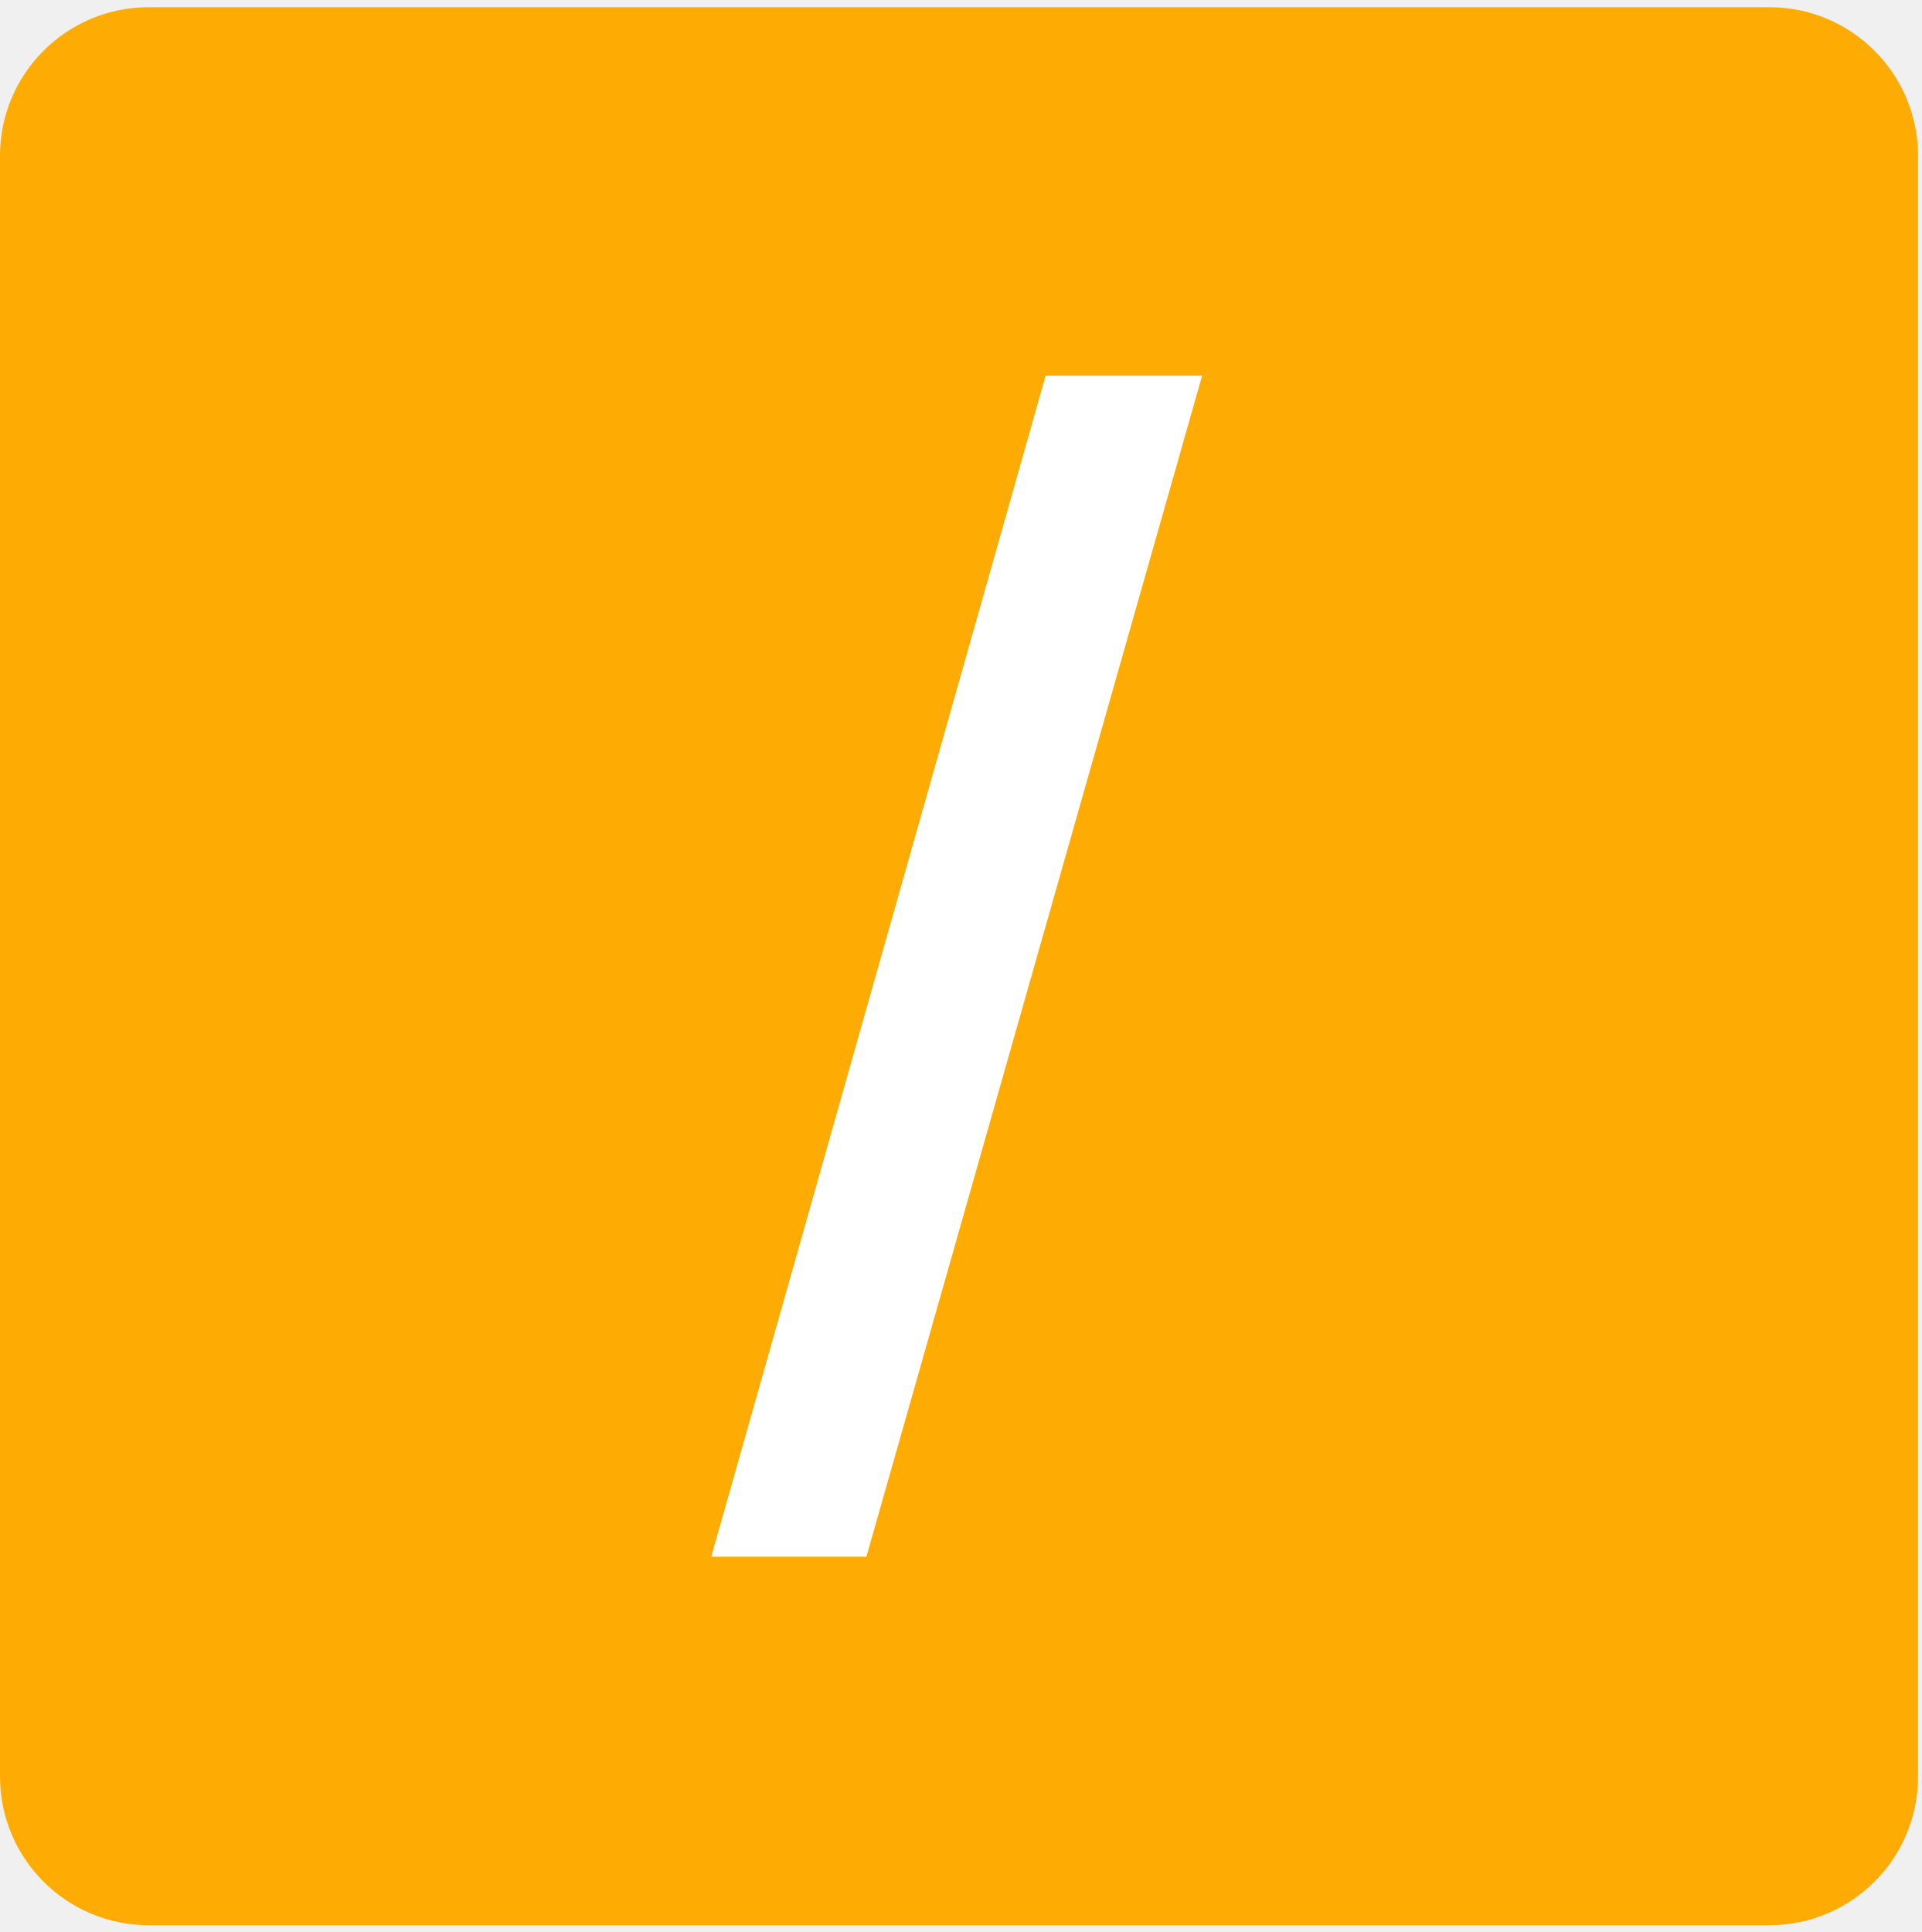
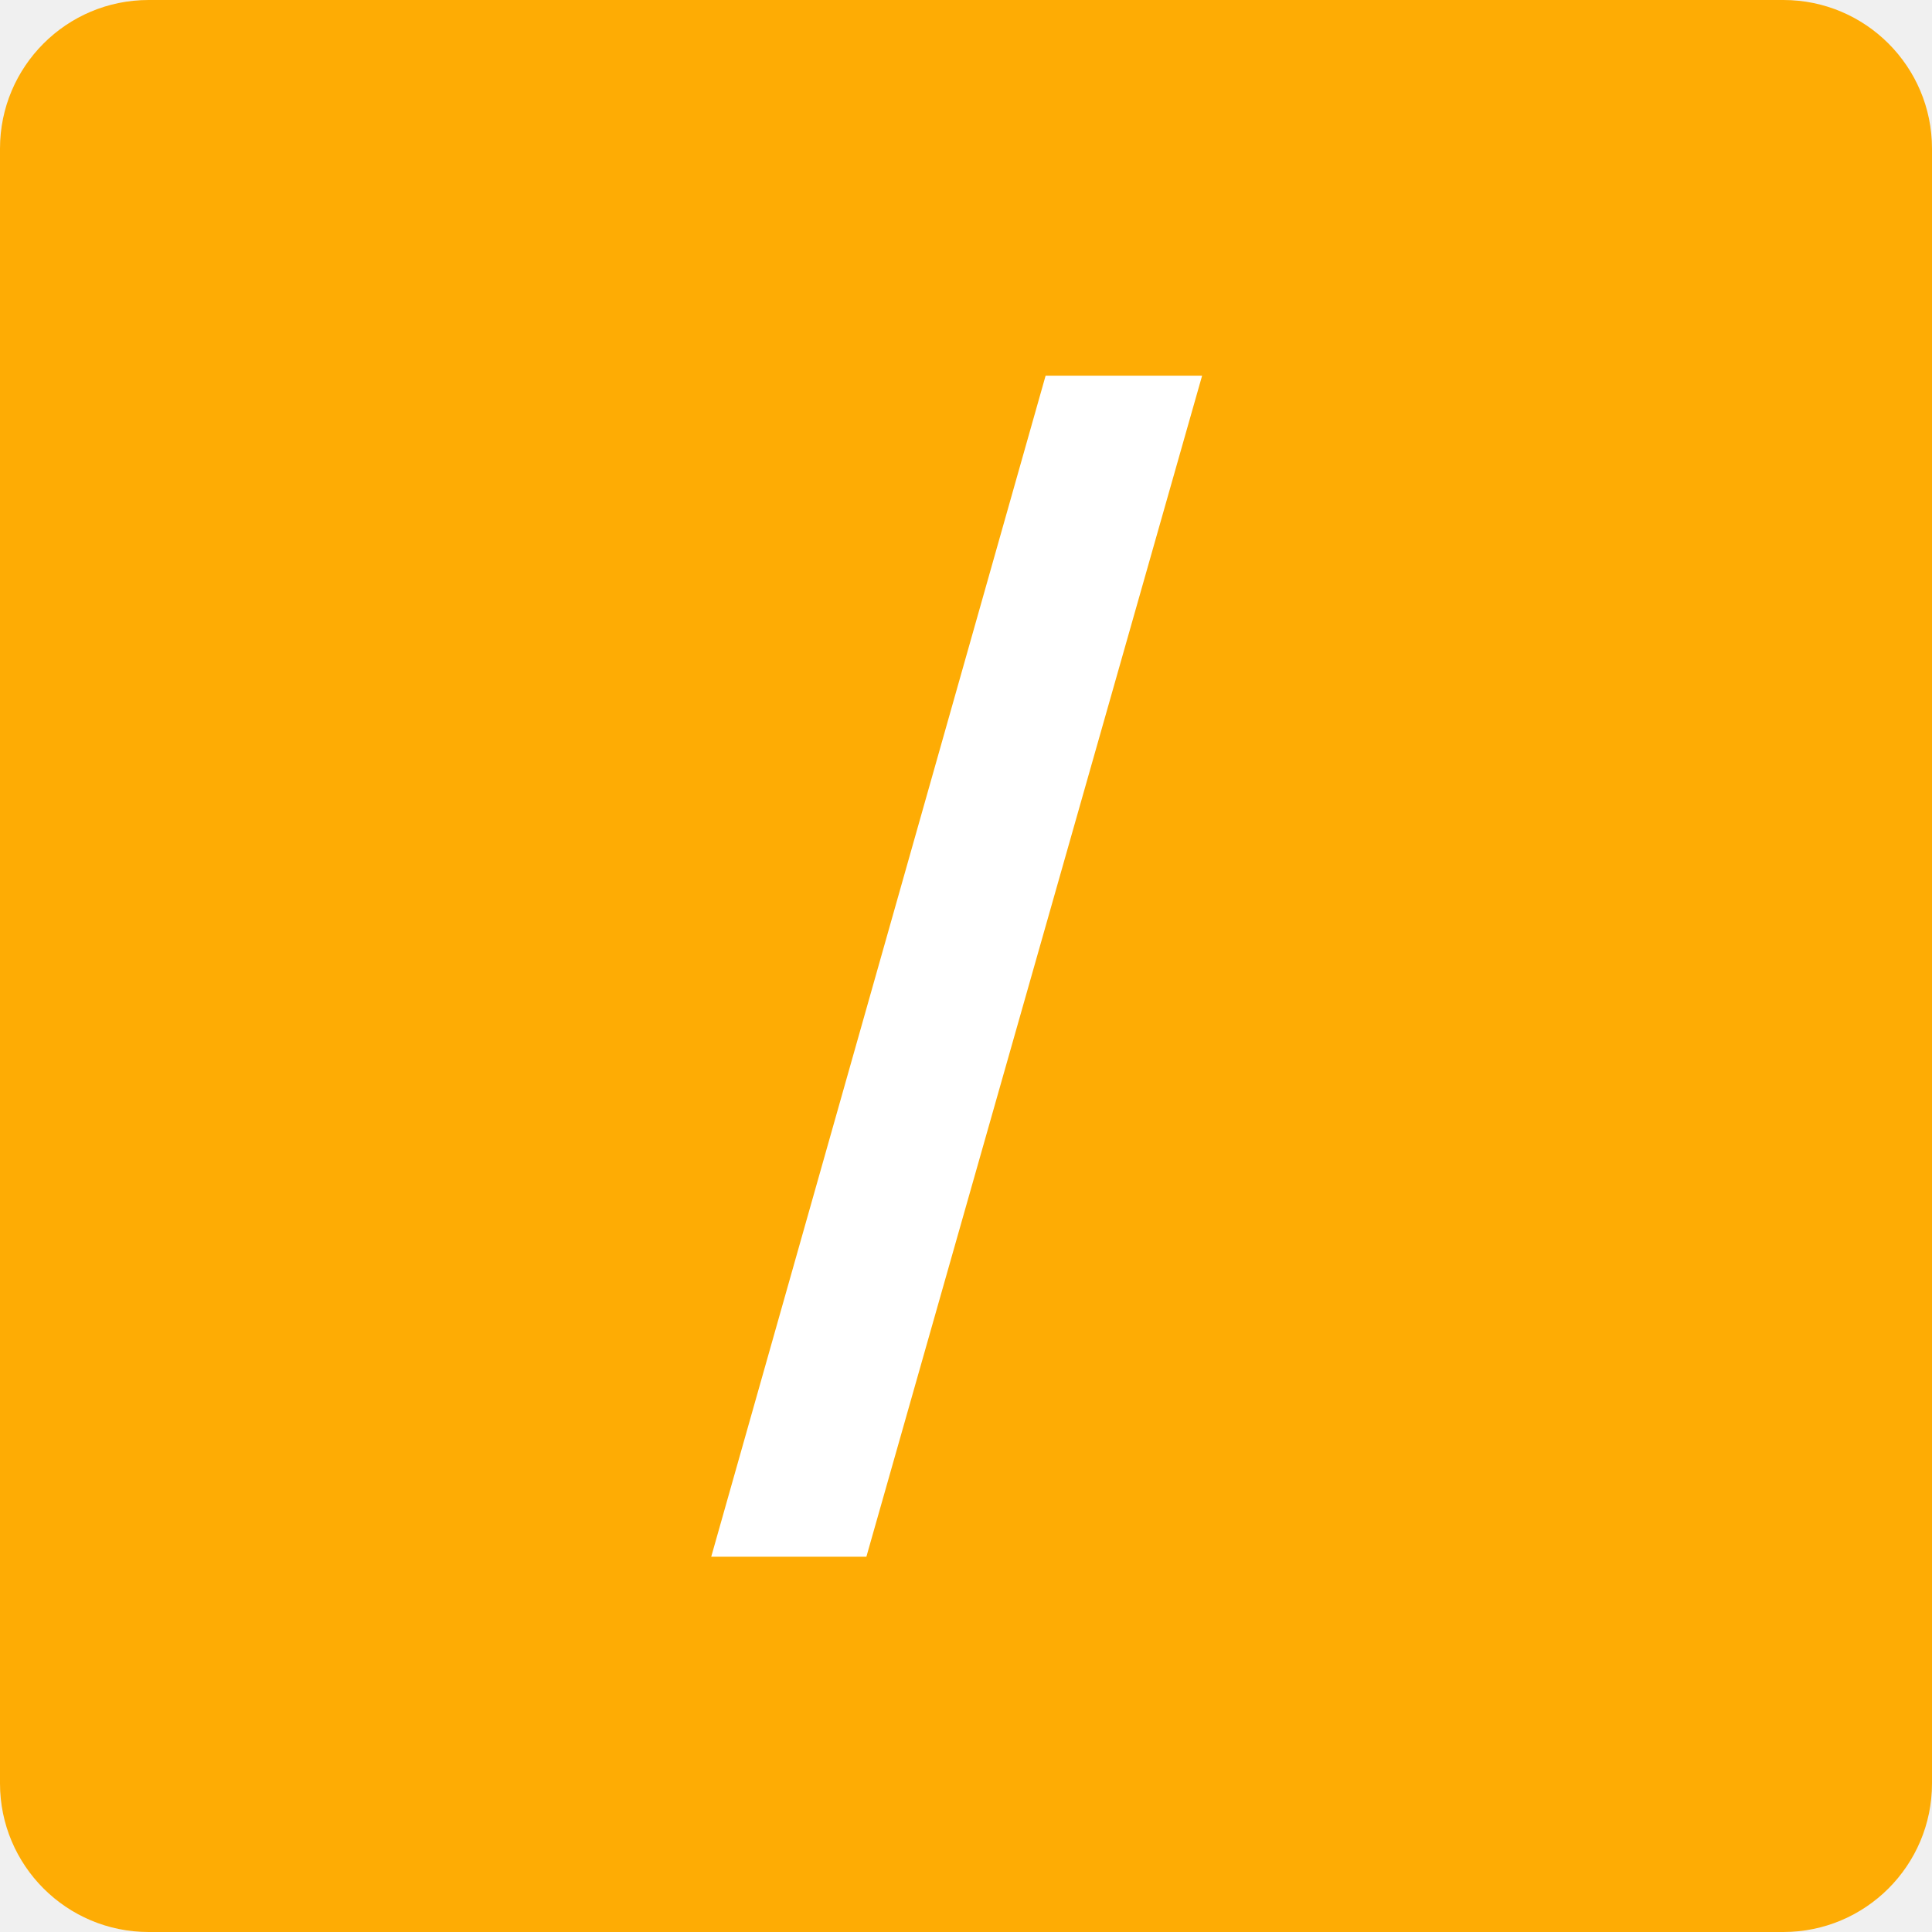
- <svg xmlns="http://www.w3.org/2000/svg" width="181" height="182" viewBox="0 0 181 182" fill="none">
-   <rect y="0.679" width="180.679" height="180.679" rx="14" fill="#FEAC04" />
+ <svg xmlns="http://www.w3.org/2000/svg" width="182" height="182" viewBox="0 0 182 182" fill="none">
+   <rect width="182" height="182" rx="14" fill="#FEAC04" />
  <path d="M67 146.647L98.5 35.389H113.242L81.616 146.647H67Z" fill="white" />
</svg>
